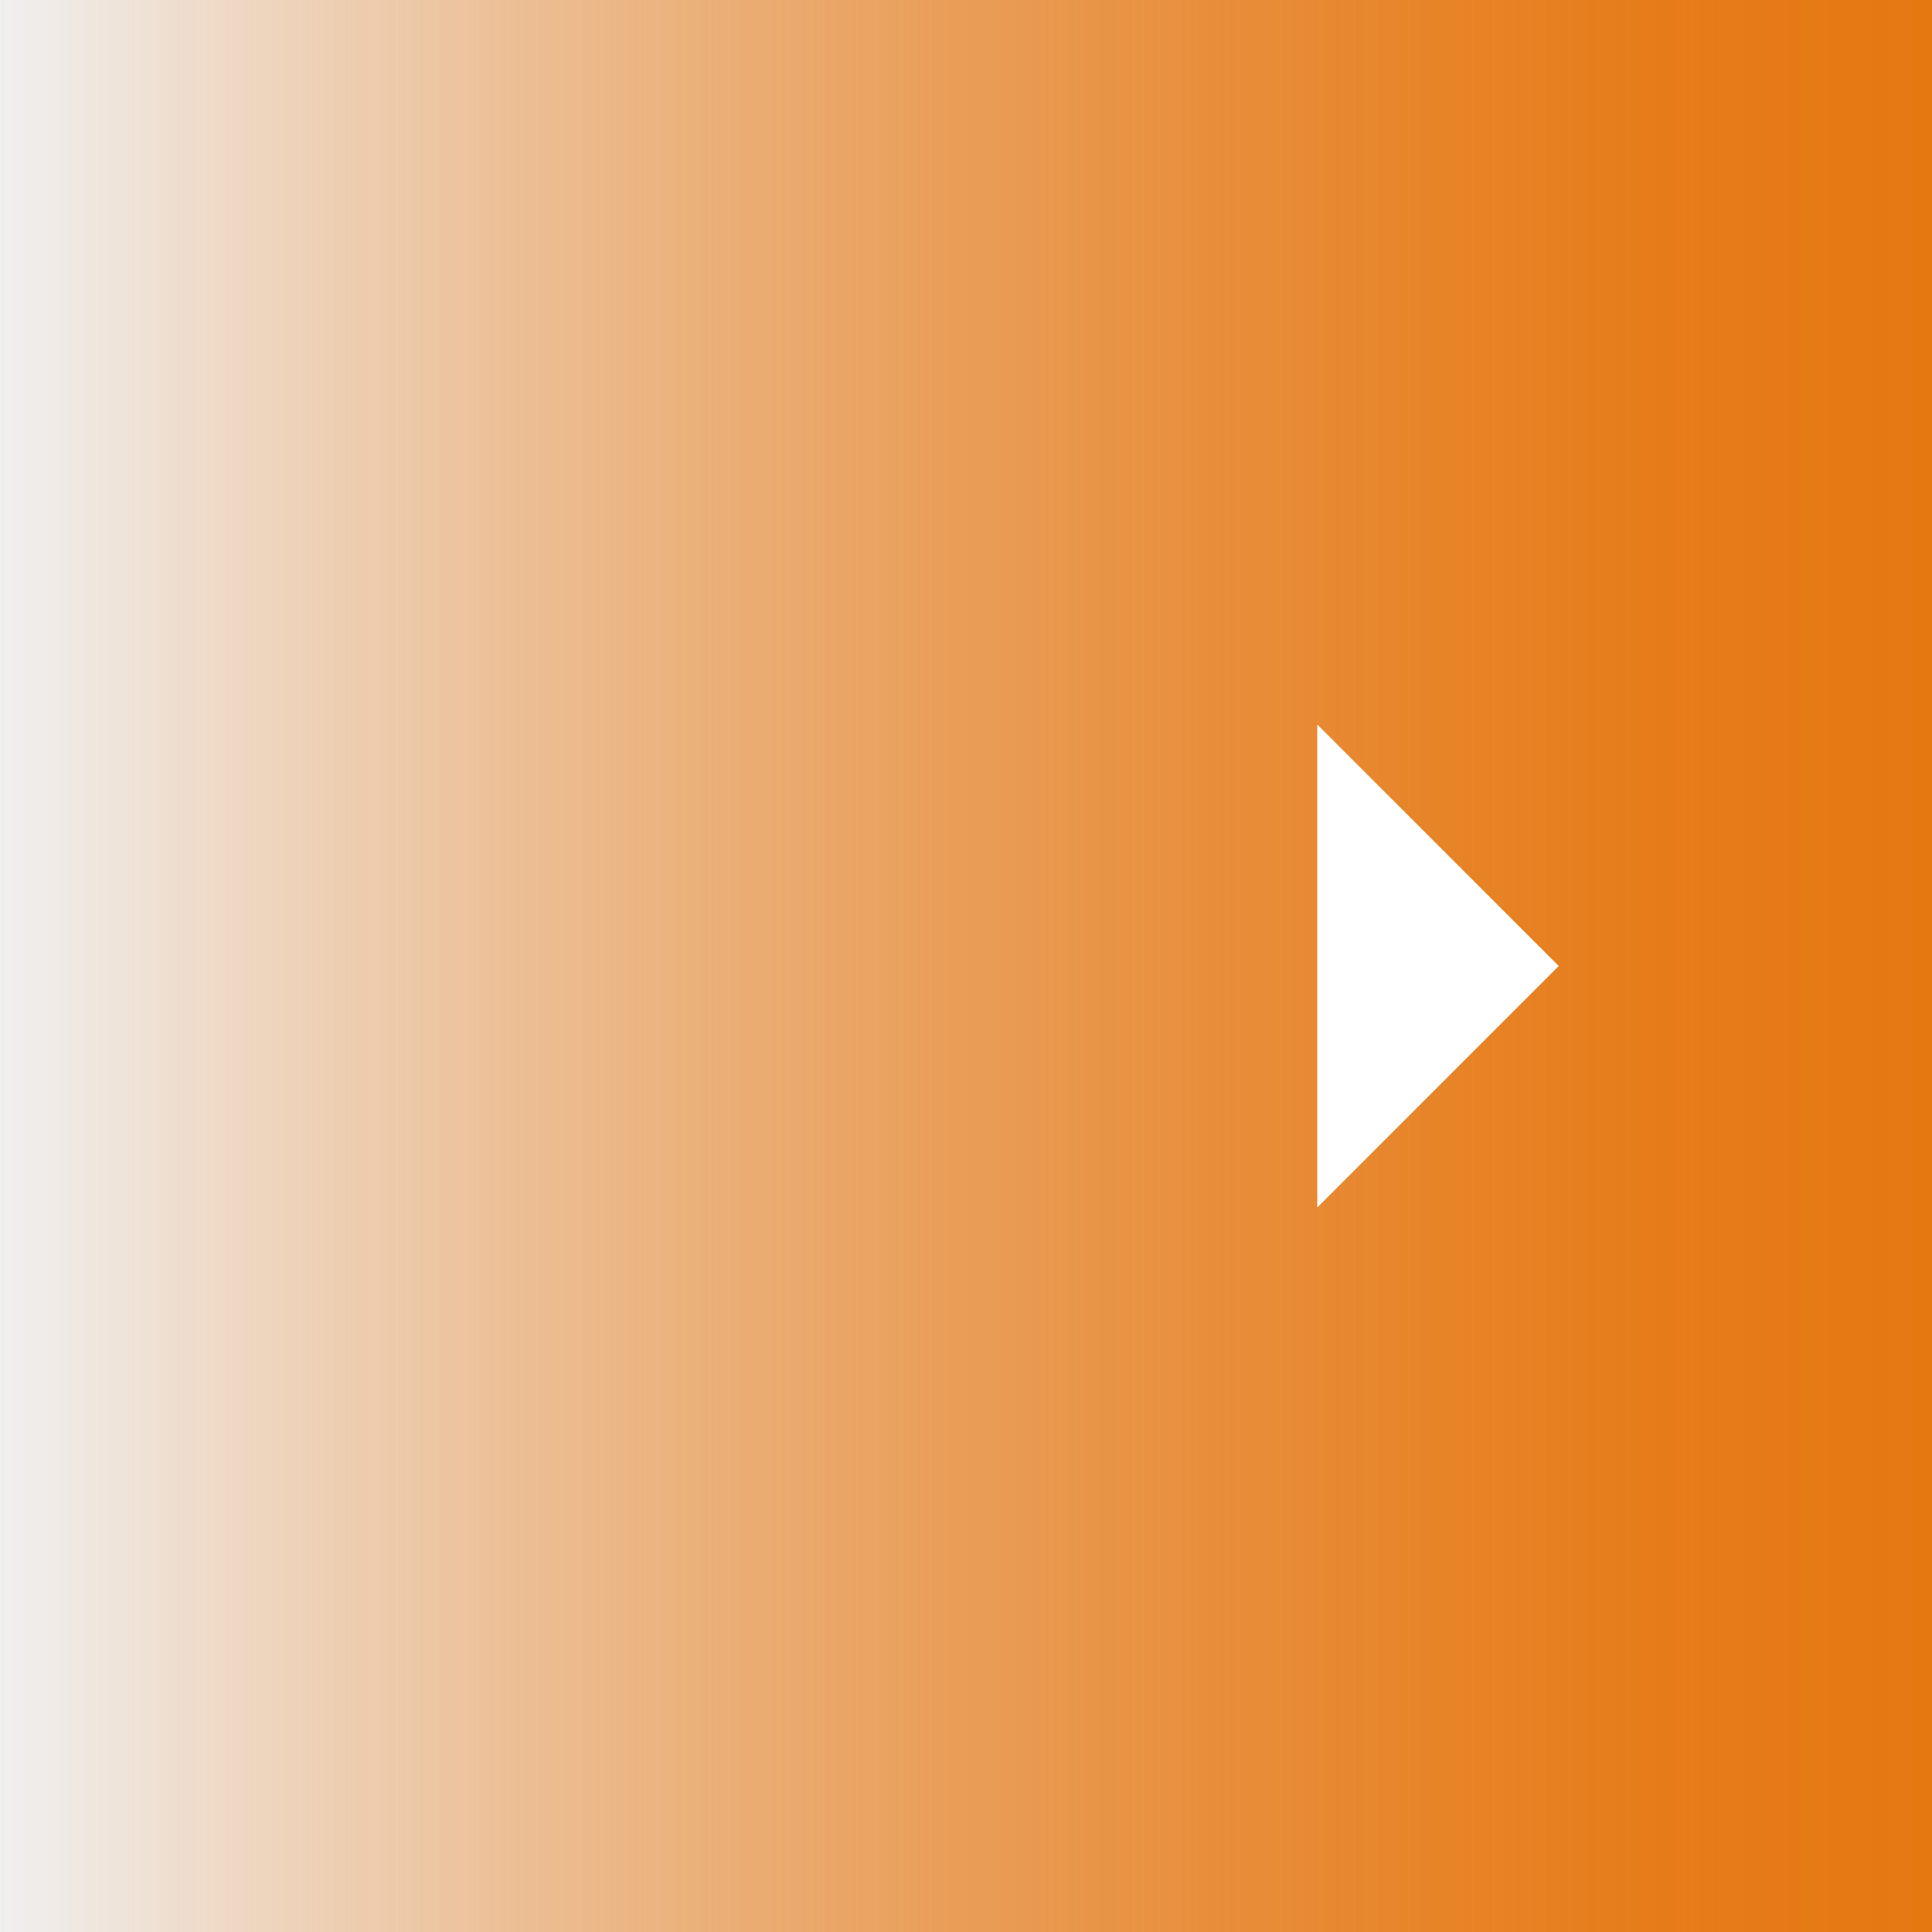
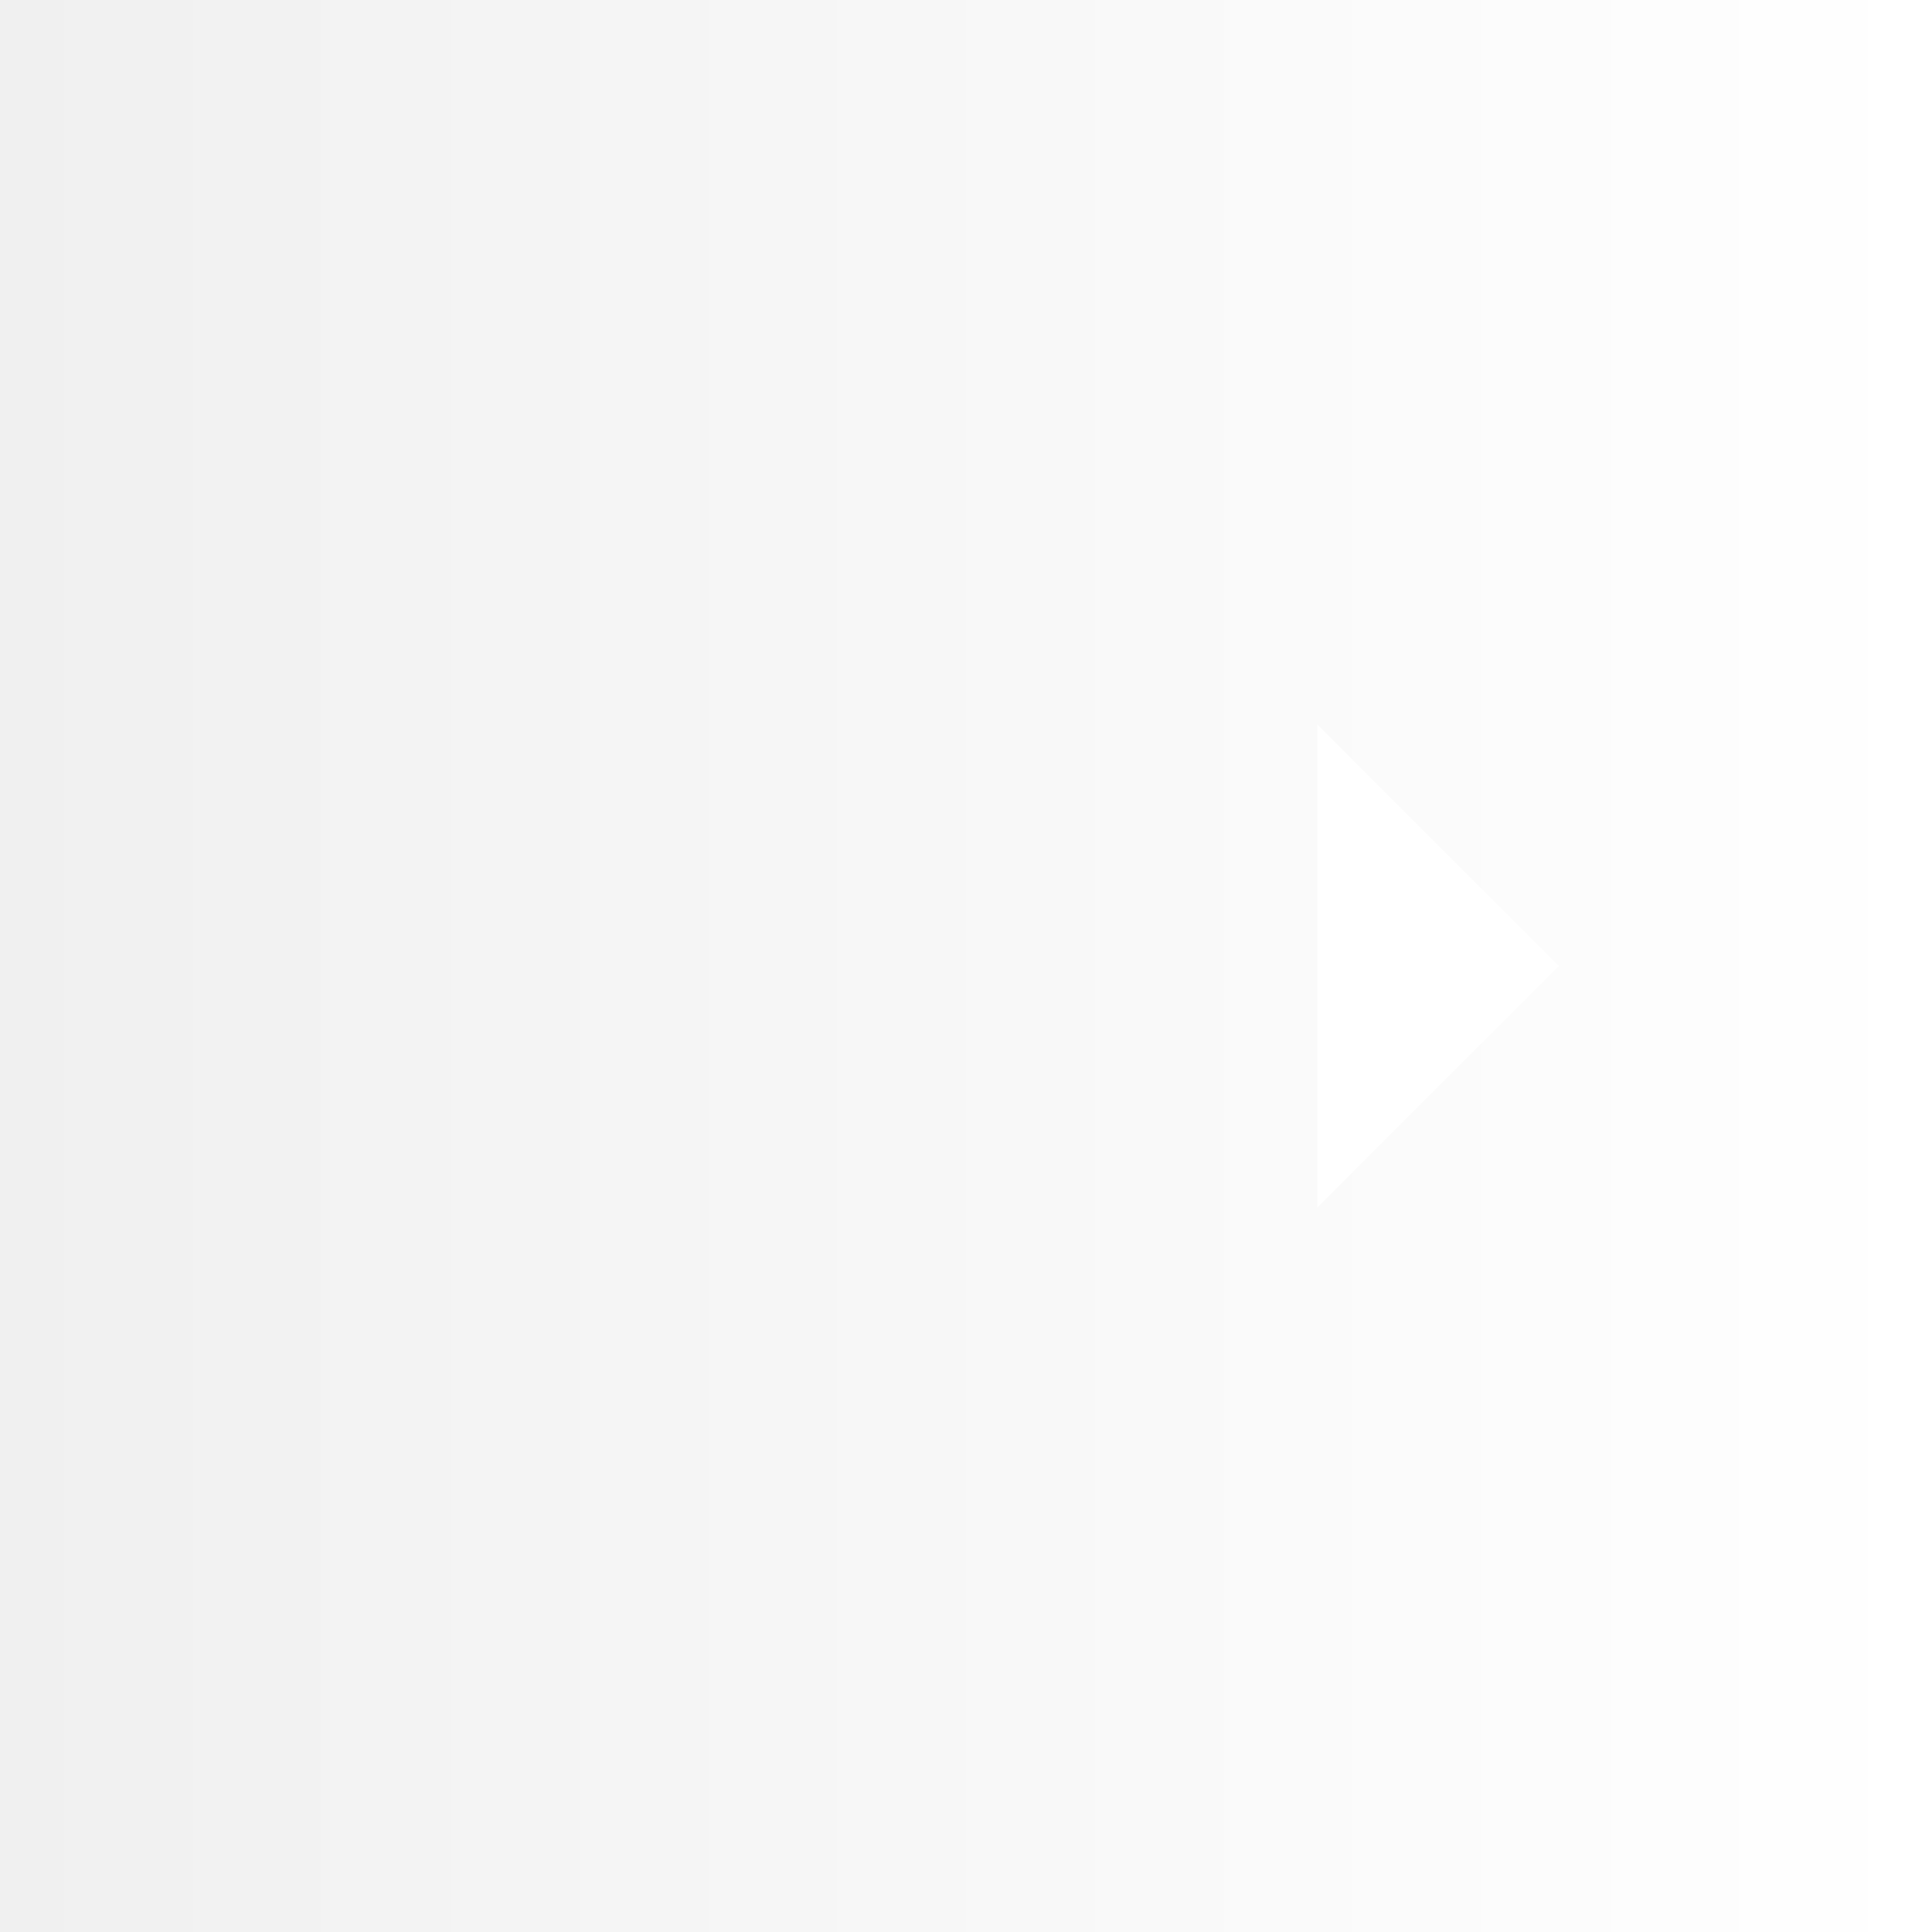
- <svg xmlns="http://www.w3.org/2000/svg" width="44" height="44" viewBox="0 0 44 44">
-   <defs>
-     <style>.a{fill:url(#a);}.b{fill:#fff;}</style>
-     <linearGradient id="a" y1="24" x2="44" y2="24" gradientTransform="matrix(1, 0, 0, -1, 0, 46)" gradientUnits="userSpaceOnUse">
-       <stop offset="0" stop-color="#e67812" stop-opacity="0" />
-       <stop offset="0.14" stop-color="#e67812" stop-opacity="0.23" />
-       <stop offset="0.31" stop-color="#e67812" stop-opacity="0.47" />
-       <stop offset="0.47" stop-color="#e67812" stop-opacity="0.66" />
-       <stop offset="0.62" stop-color="#e67812" stop-opacity="0.81" />
-       <stop offset="0.76" stop-color="#e67812" stop-opacity="0.91" />
-       <stop offset="0.89" stop-color="#e67812" stop-opacity="0.98" />
-       <stop offset="1" stop-color="#e67812" />
-     </linearGradient>
-   </defs>
-   <rect class="a" width="44" height="44" />
-   <polygon class="b" points="30 16.5 35.5 22 30 27.5 30 16.5" />
+ <svg xmlns="http://www.w3.org/2000/svg" version="1.1" id="Layer_1" x="0px" y="0px" viewBox="0 0 44 44" style="enable-background:new 0 0 44 44;" xml:space="preserve">
+   <style type="text/css">
+ 	.st0{fill:url(#SVGID_1_);}
+ 	.st1{fill:#FFFFFF;}
+ </style>
+   <linearGradient id="SVGID_1_" gradientUnits="userSpaceOnUse" x1="0" y1="-1122.661" x2="44" y2="-1122.661" gradientTransform="matrix(1 0 0 -1 0 -1100.661)">
+     <stop offset="0" style="stop-color:#FFFFFF;stop-opacity:0" />
+     <stop offset="1" style="stop-color:#FFFFFF" />
+   </linearGradient>
+   <rect y="0" class="st0" width="44" height="44" />
+   <polygon class="st1" points="30,16.5 35.5,22 30,27.5 " />
</svg>
